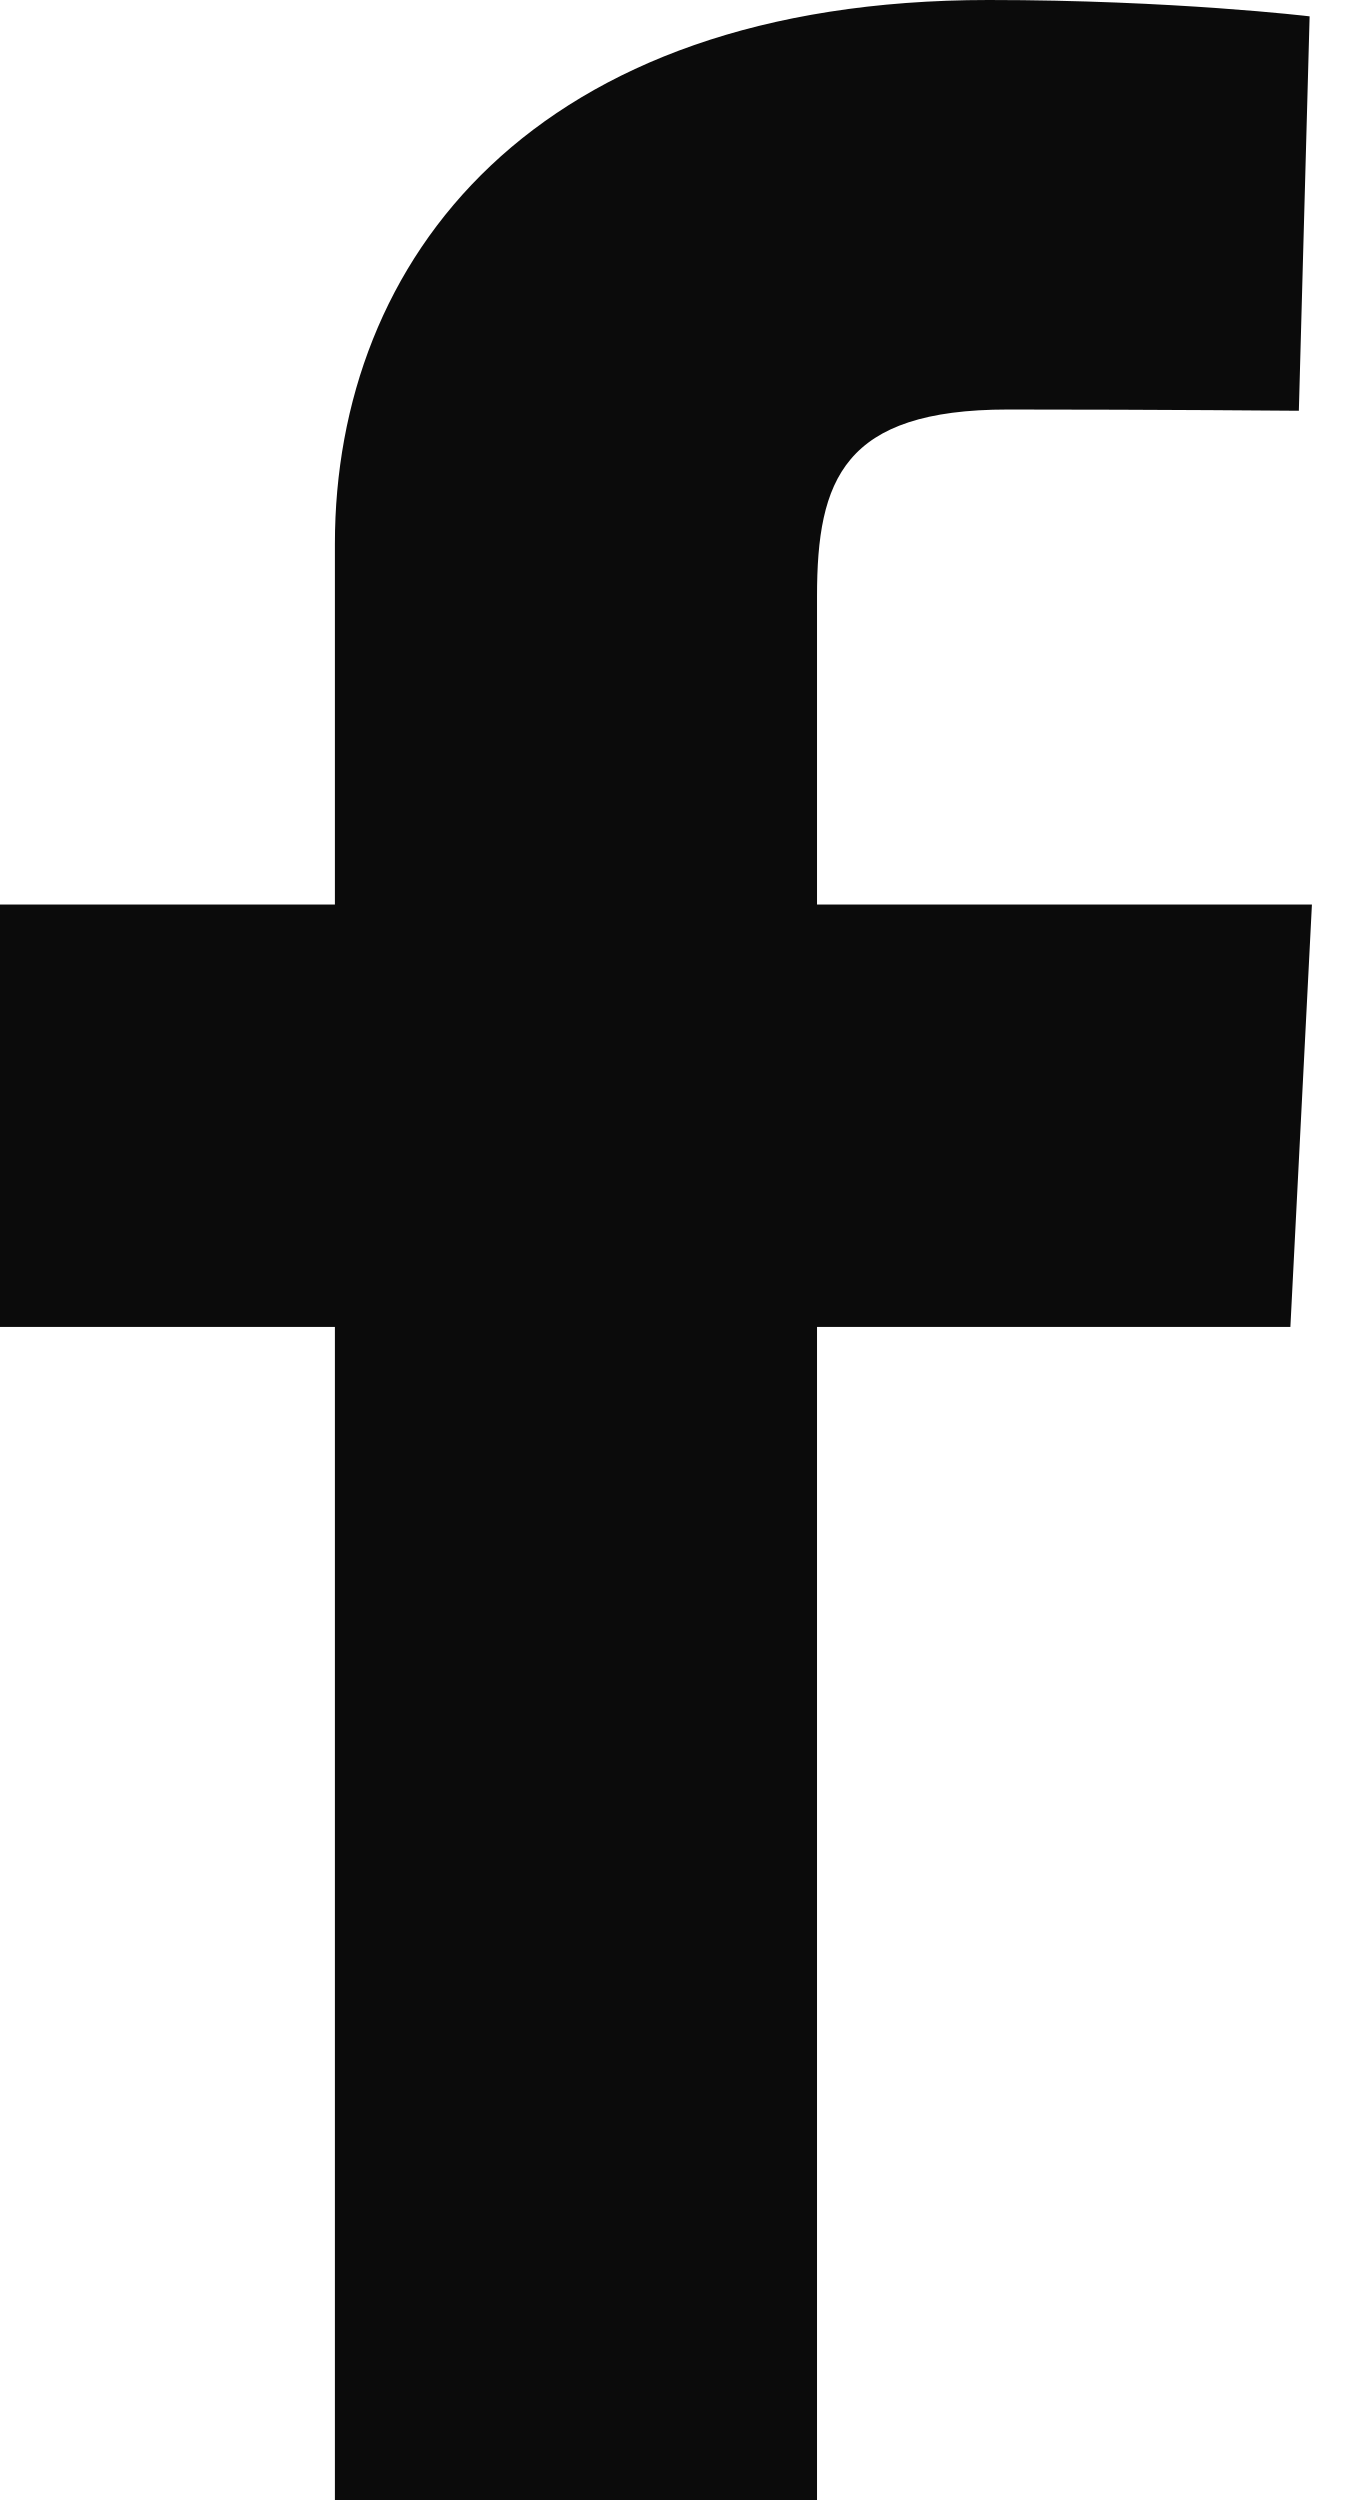
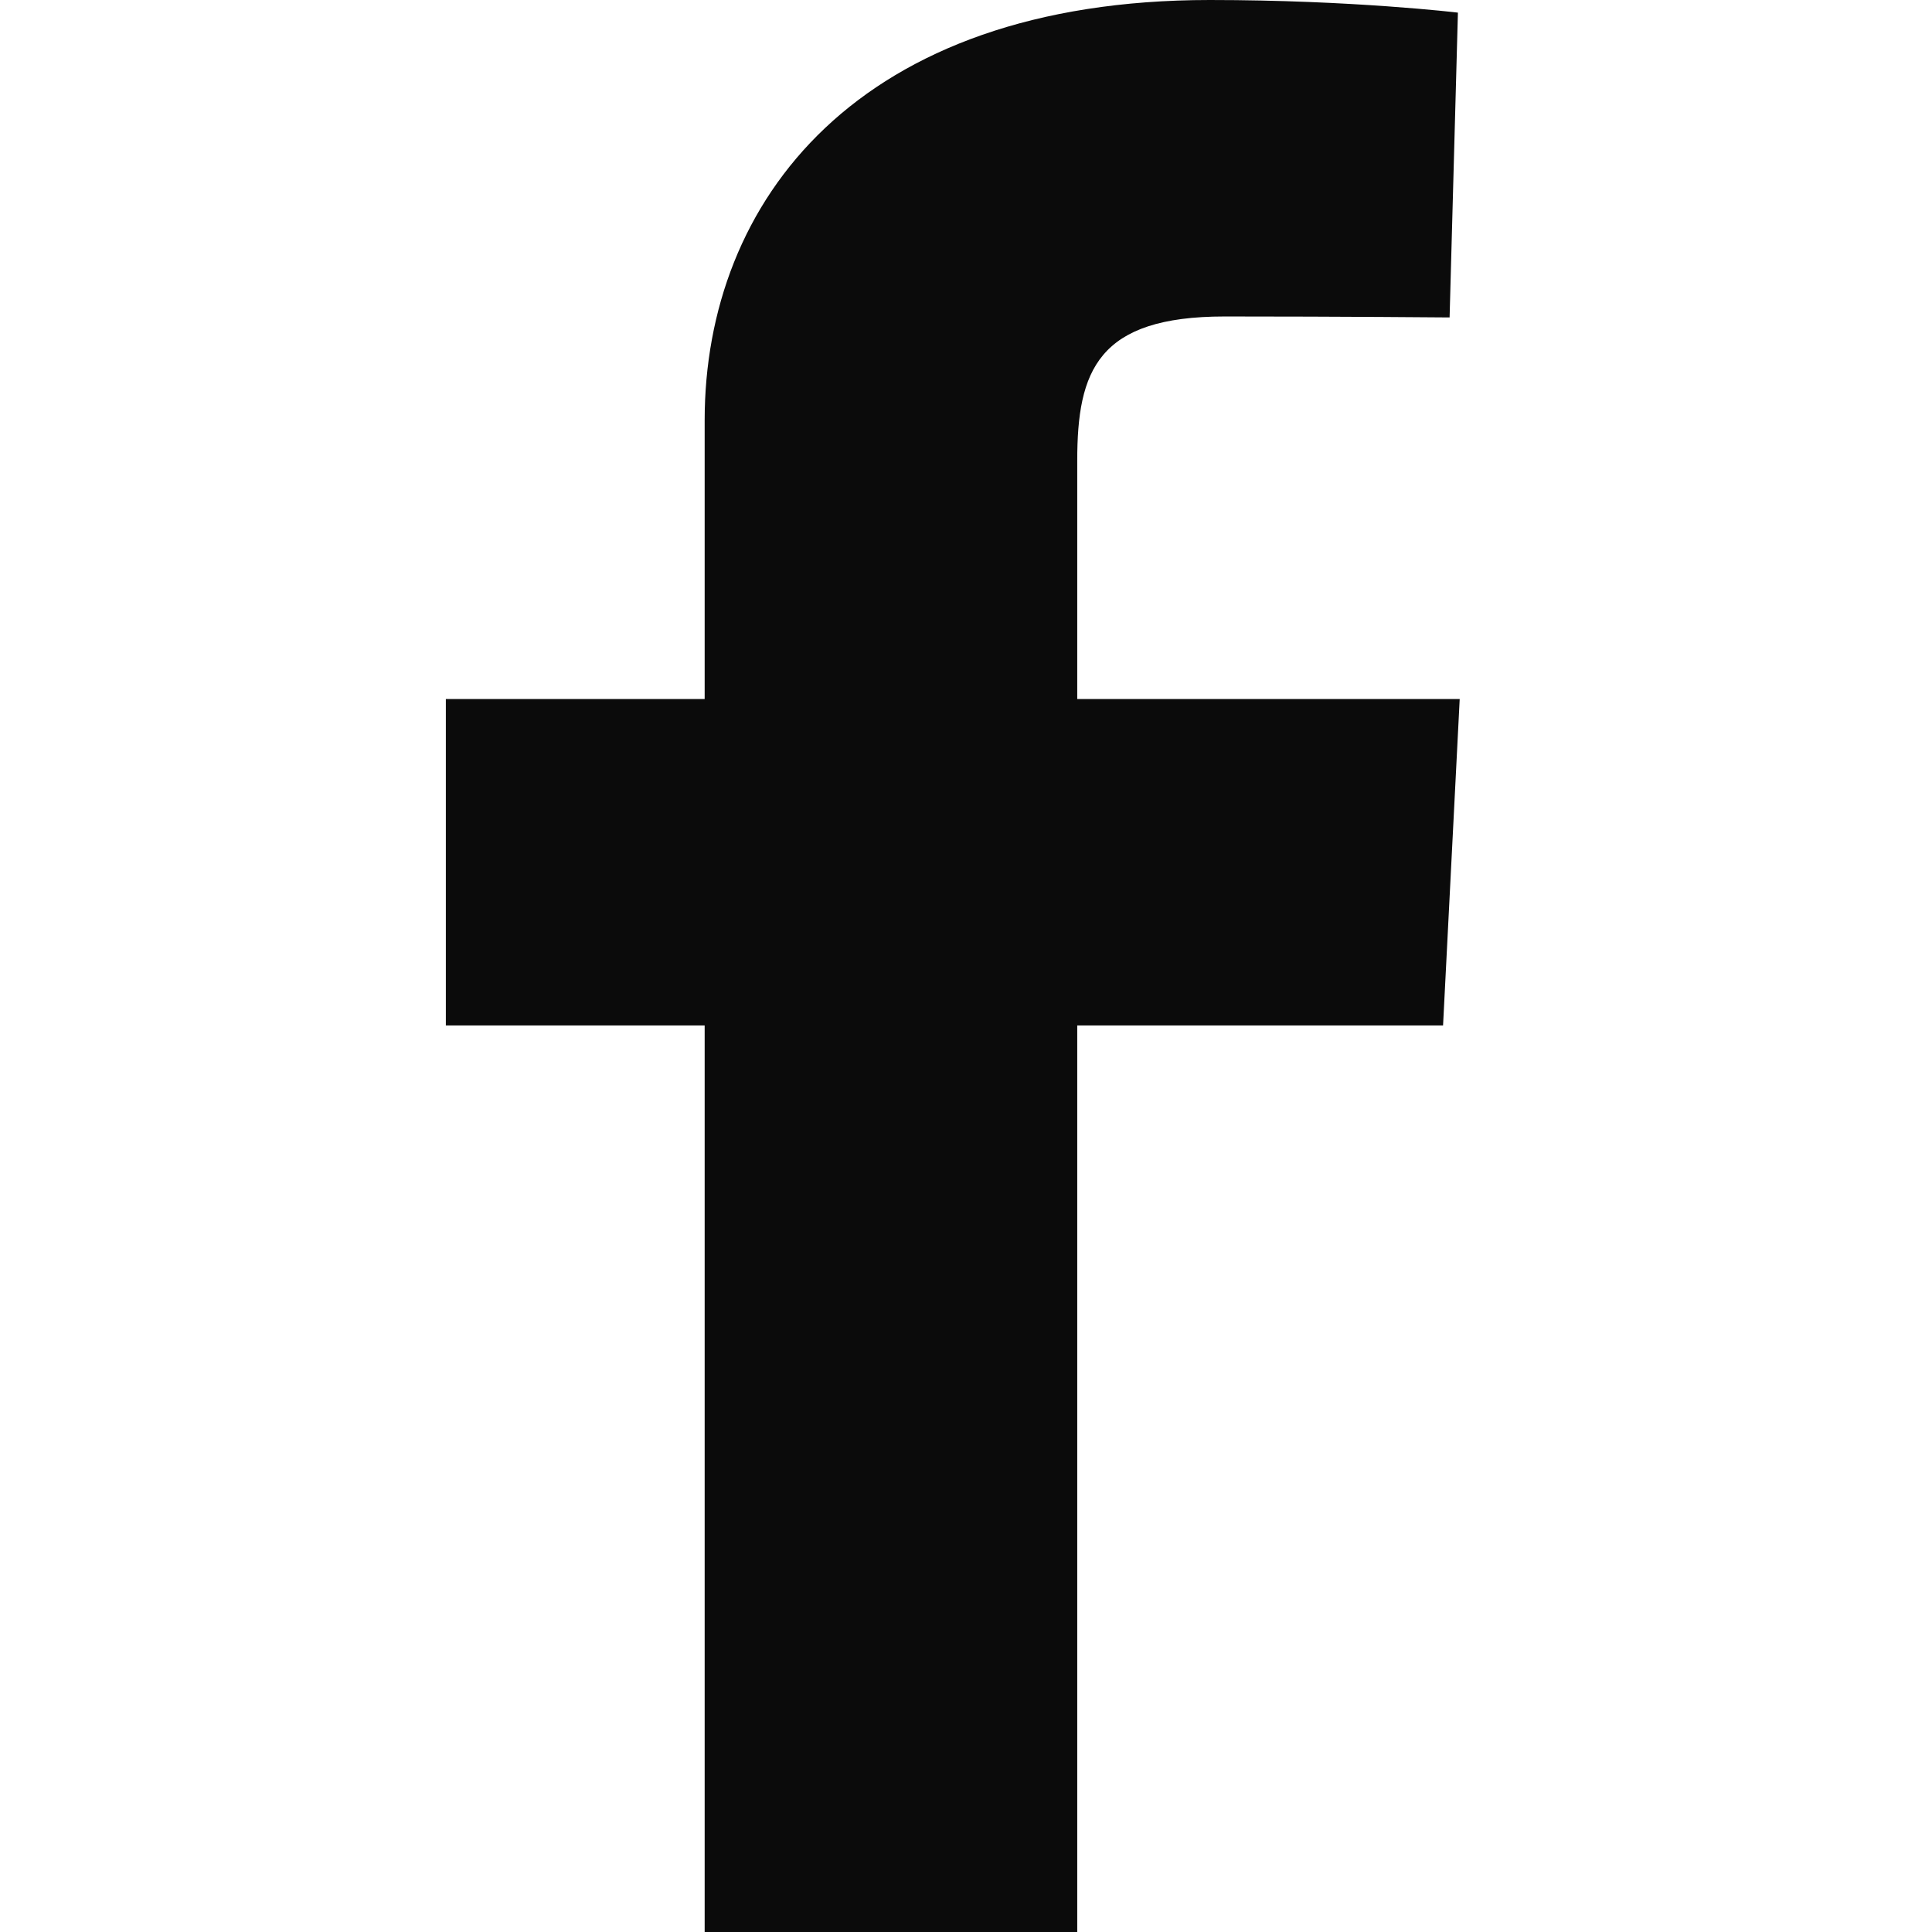
- <svg xmlns="http://www.w3.org/2000/svg" width="14" height="26" viewBox="0 0 14 26" fill="none">
+ <svg xmlns="http://www.w3.org/2000/svg" width="26" height="26" viewBox="0 0 14 26" fill="none">
  <path id="Vector" d="M3.483 26V13.8H0V9.407H3.483V5.656C3.483 2.707 5.54 0 10.281 0C12.2 0 13.62 0.17 13.62 0.17L13.508 4.272C13.508 4.272 12.06 4.259 10.481 4.259C8.771 4.259 8.497 4.989 8.497 6.2V9.407H13.644L13.42 13.8H8.497V26H3.483Z" fill="#0B0B0B" />
</svg>
